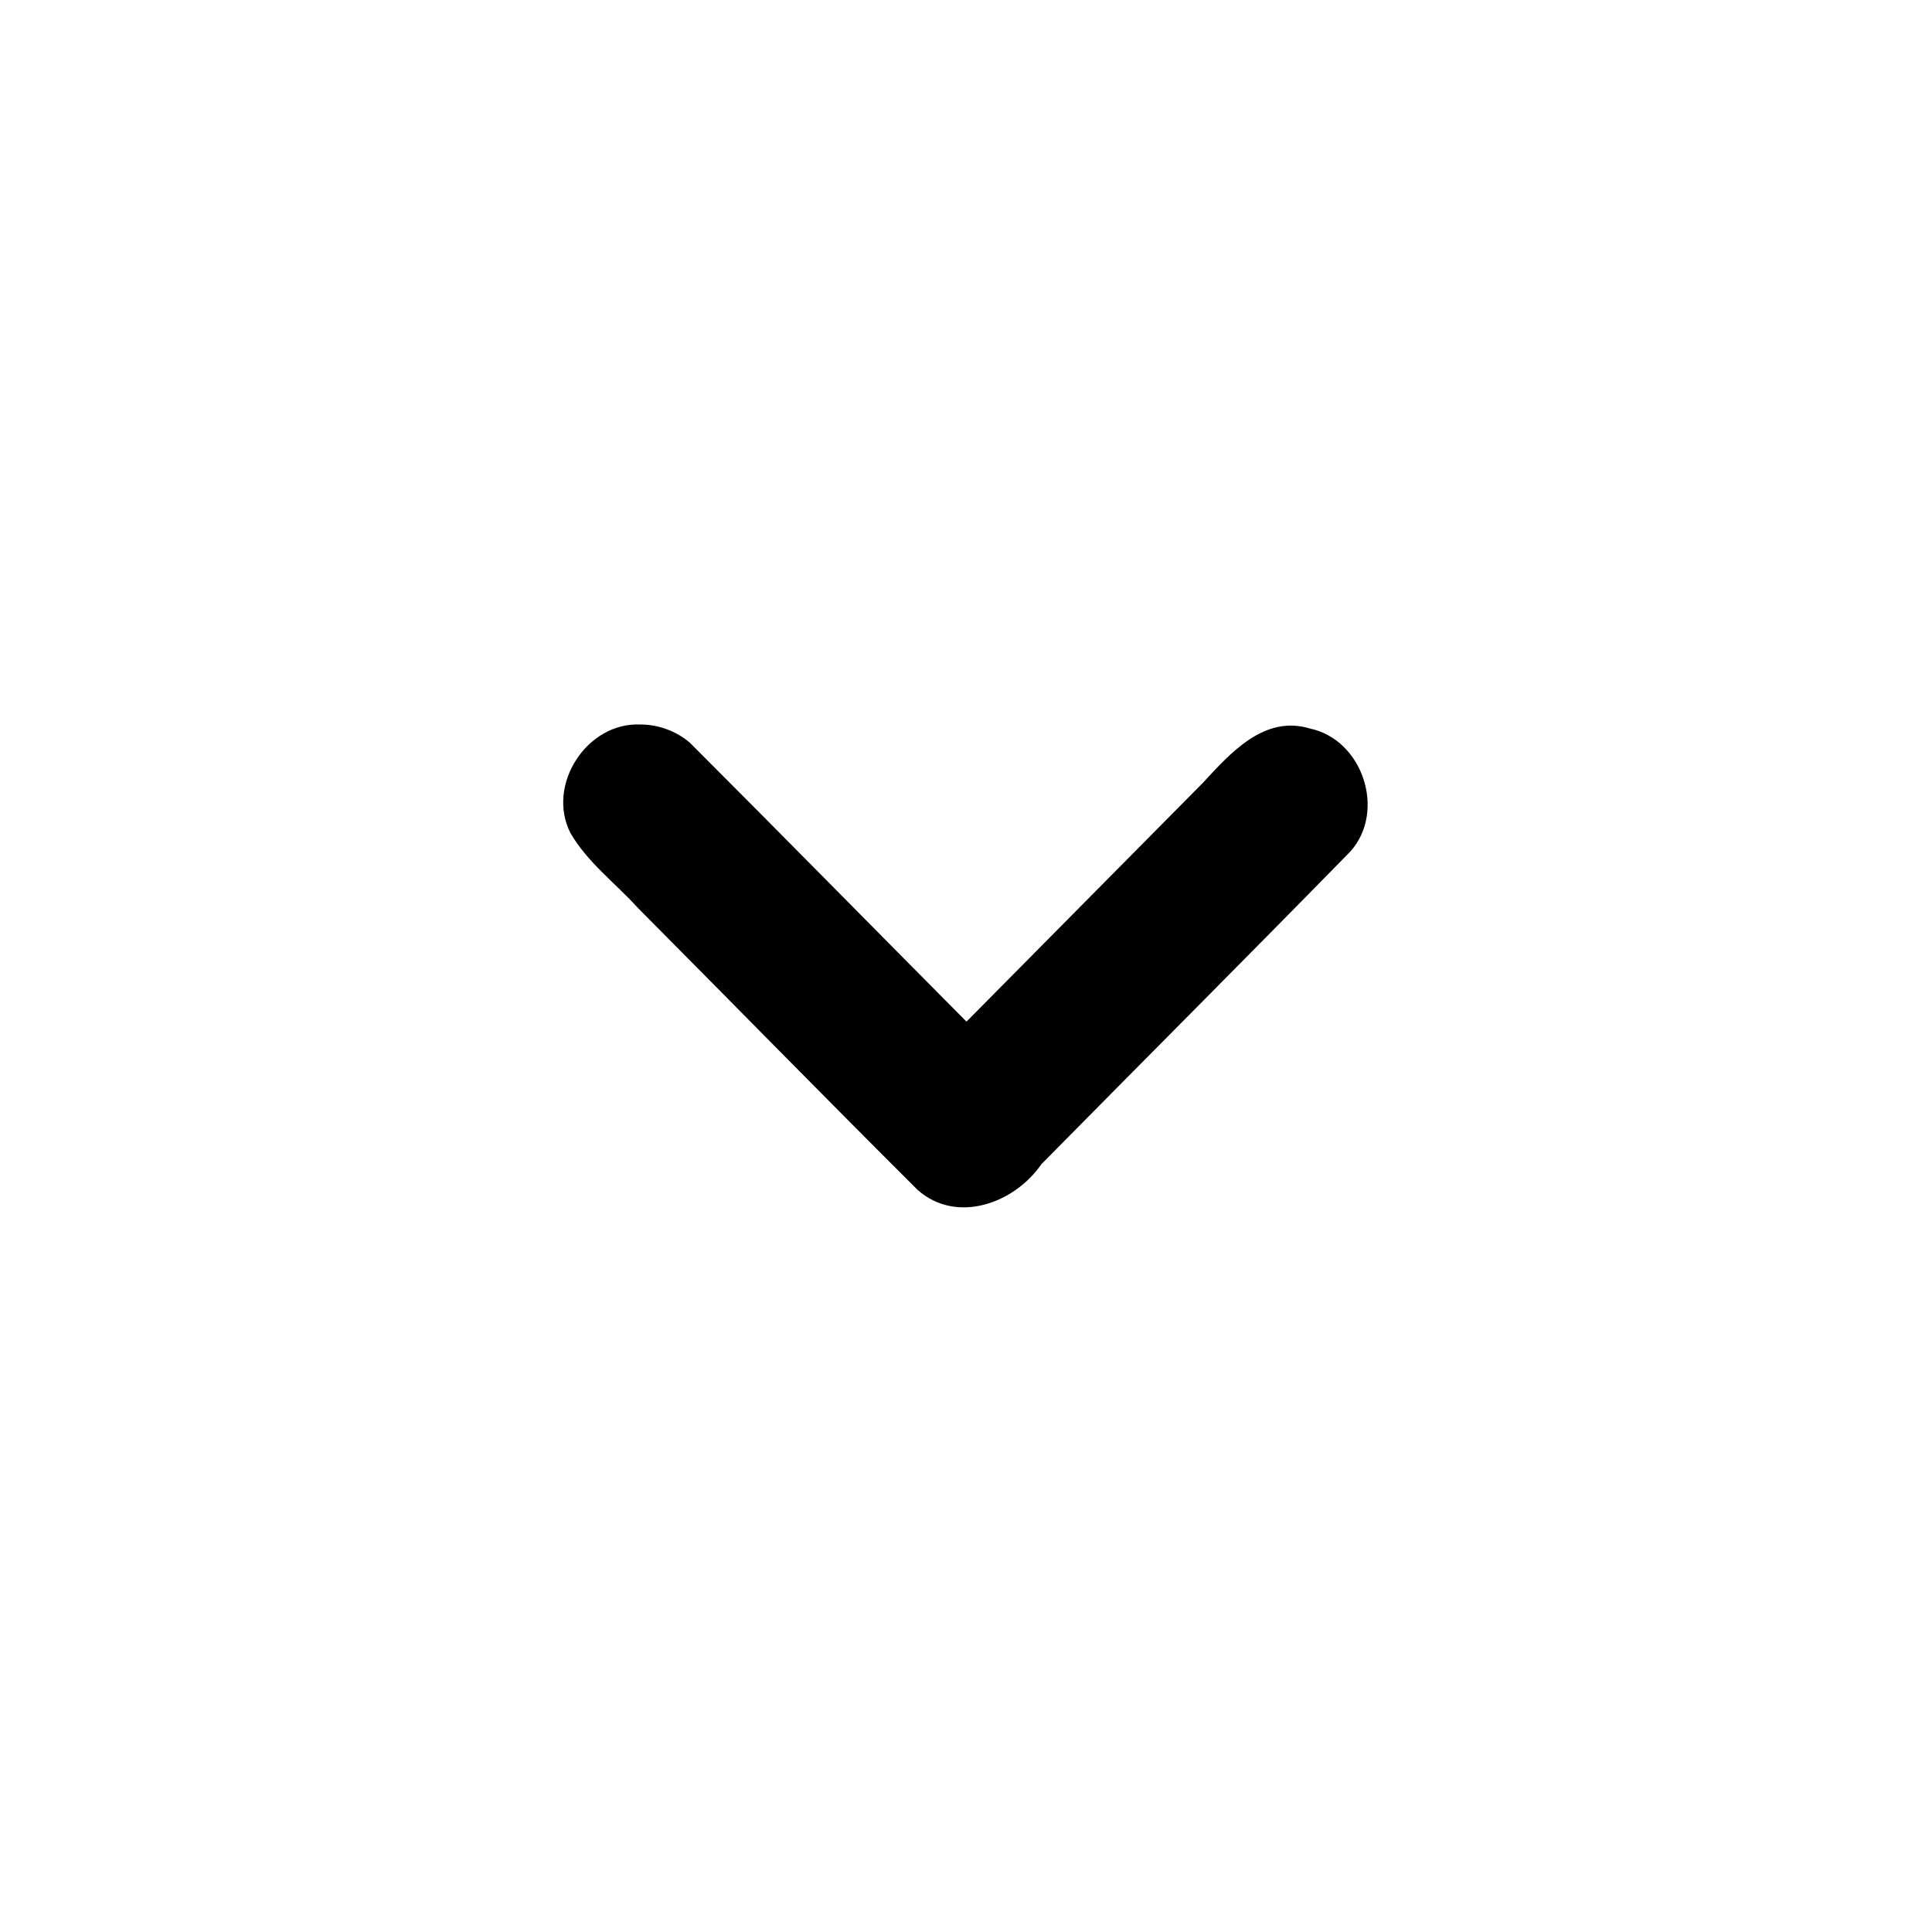
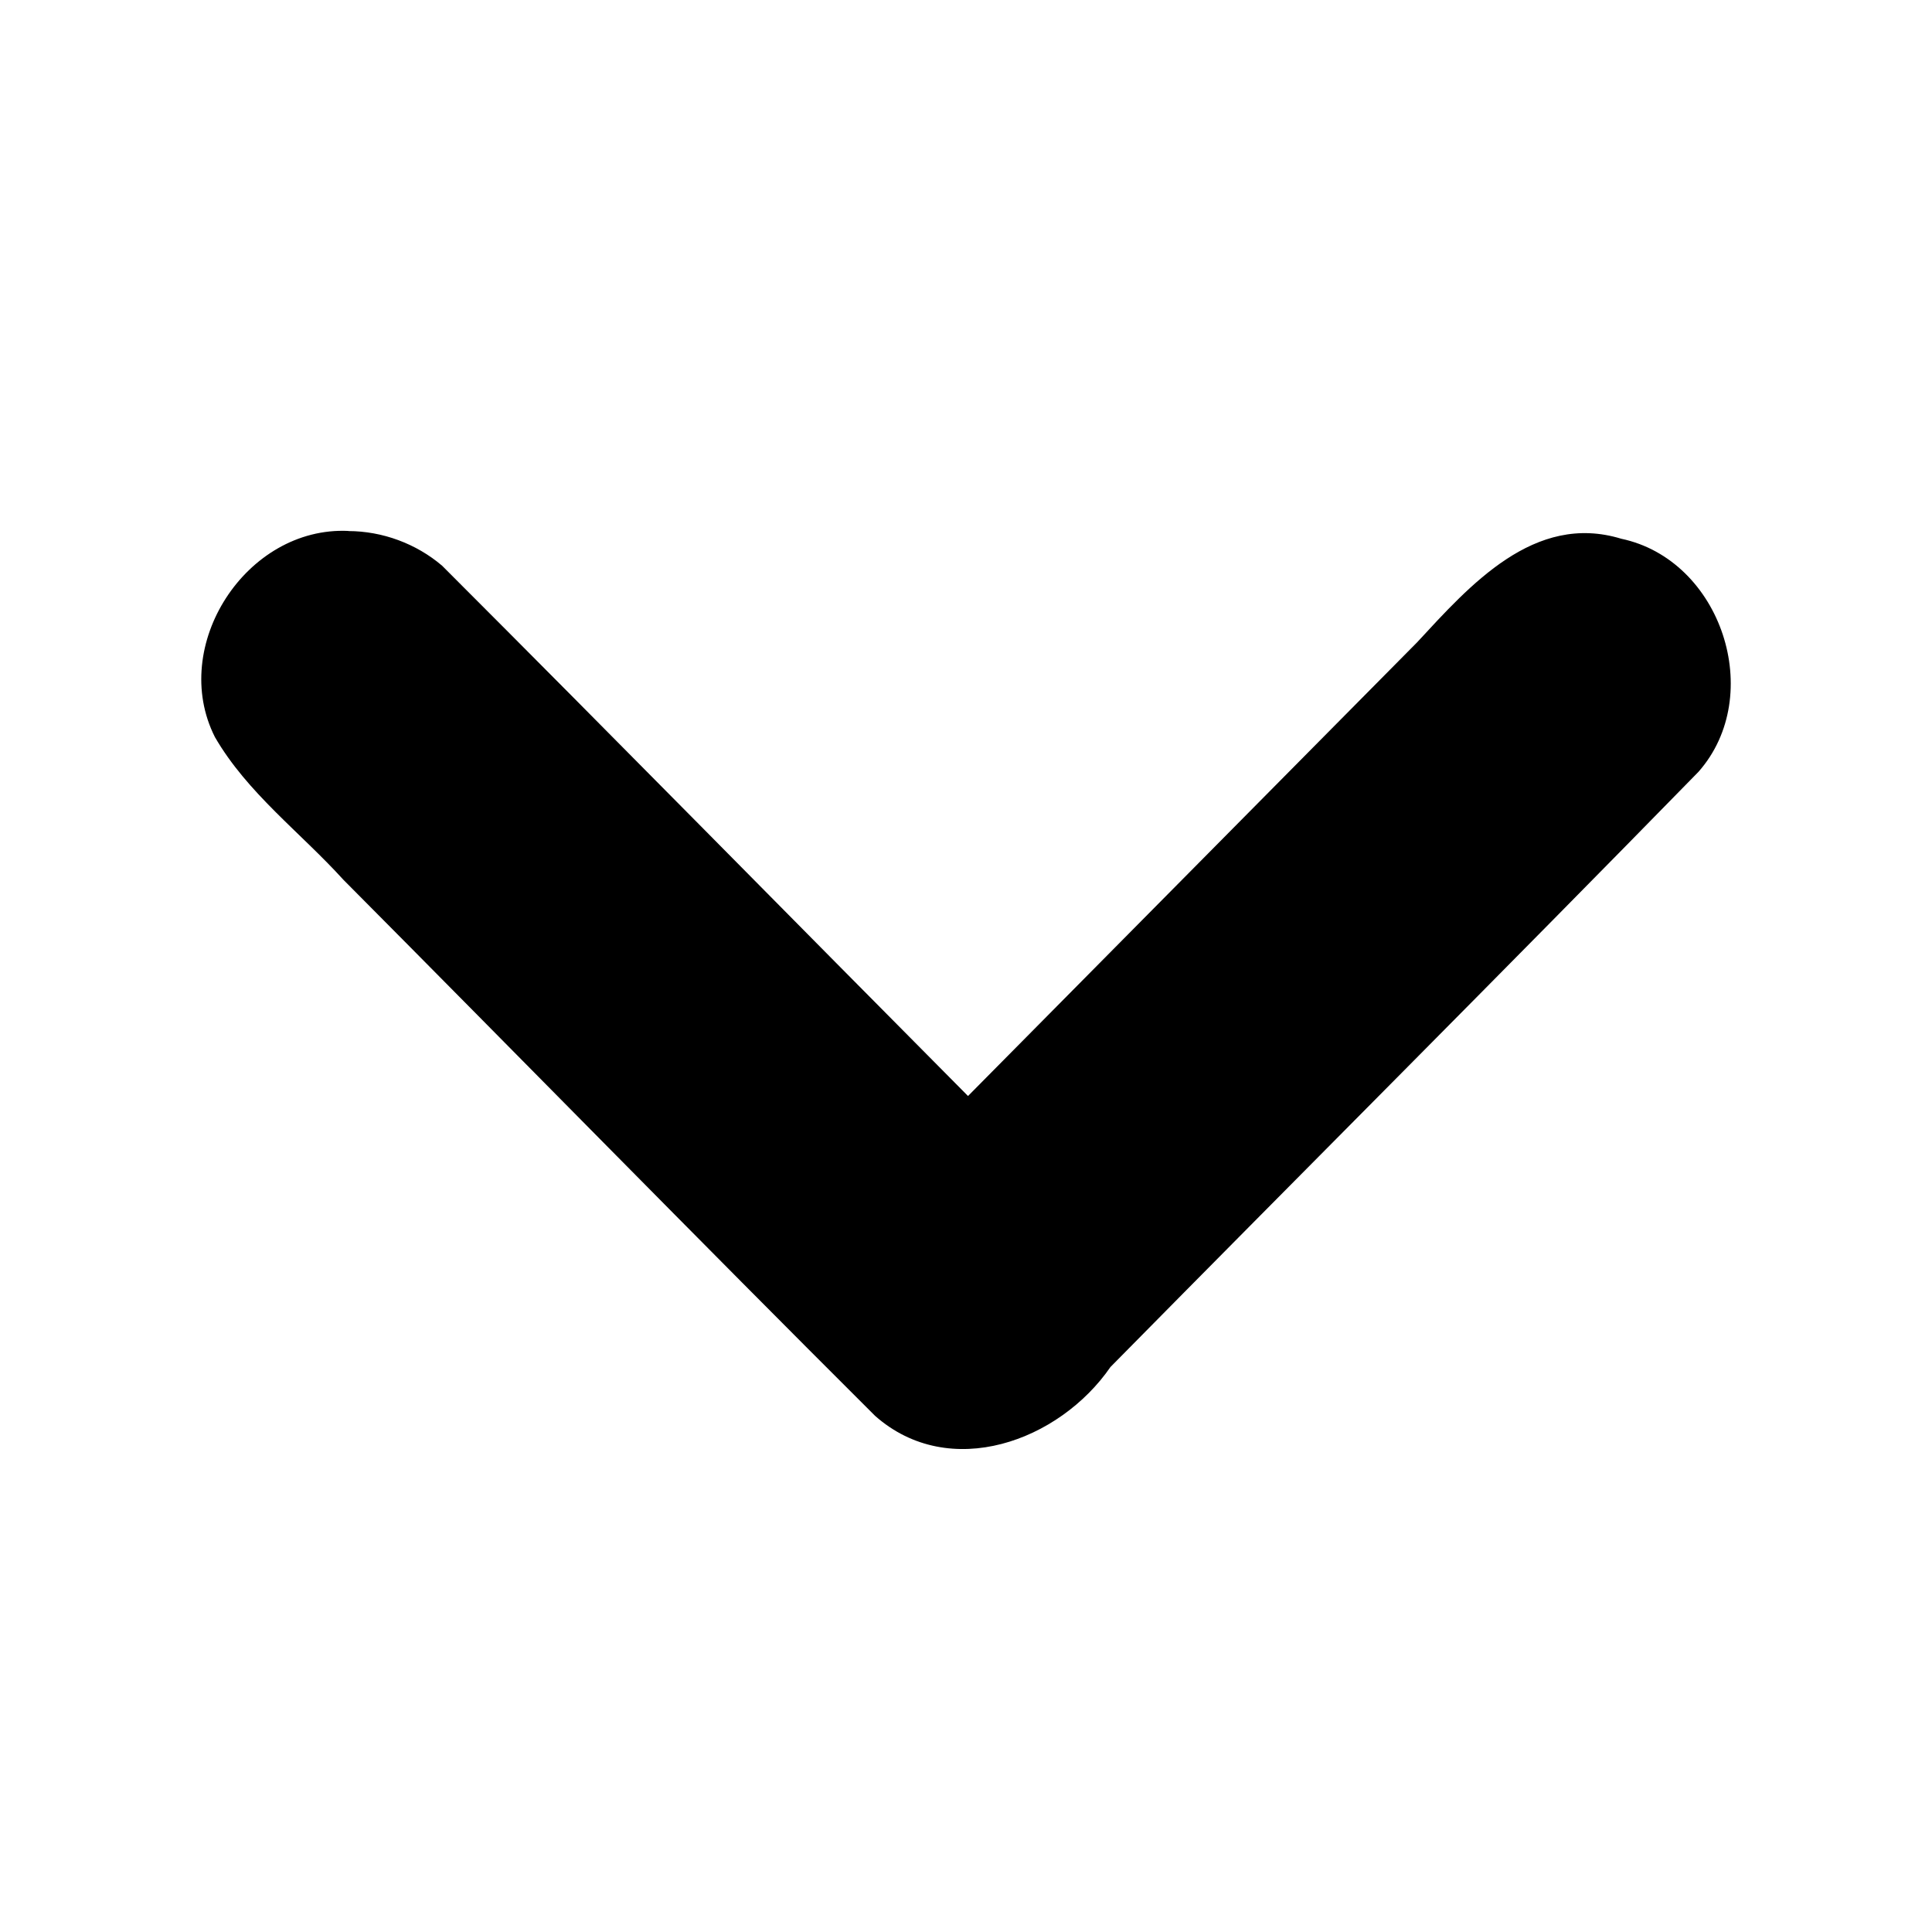
<svg xmlns="http://www.w3.org/2000/svg" height="48" width="48" version="1.1" viewBox="0 0 48 48">
-   <path style="color-rendering:auto;text-decoration-color:#000000;color:#000000;shape-rendering:auto;solid-color:#000000;text-decoration-line:none;fill:#000000;mix-blend-mode:normal;block-progression:tb;text-indent:0;image-rendering:auto;white-space:normal;text-decoration-style:solid;isolation:auto;text-transform:none" d="m15.914 18c-1.335-0.062-2.346 1.501-1.743 2.694 0.421 0.729 1.117 1.245 1.678 1.864 2.319 2.333 4.62 4.685 6.95 7.006 0.973 0.859 2.406 0.33 3.074-0.64 2.559-2.595 5.137-5.172 7.684-7.777 0.884-1.002 0.298-2.77-1.009-3.046-1.137-0.348-1.981 0.611-2.667 1.353-1.956 1.976-3.913 3.952-5.869 5.928-2.292-2.307-4.572-4.629-6.872-6.929-0.338-0.289-0.78-0.452-1.226-0.453z" />
+   <path style="color-rendering:auto;text-decoration-color:#000000;color:#000000;isolation:auto;mix-blend-mode:normal;shape-rendering:auto;solid-color:#000000;block-progression:tb;text-decoration-line:none;image-rendering:auto;white-space:normal;text-indent:0;text-transform:none;text-decoration-style:solid;fill:#000000" d="m8.654 13.191c-2.538-0.117-4.461 2.855-3.314 5.122 0.801 1.385 2.123 2.367 3.191 3.544 4.409 4.436 8.784 8.907 13.213 13.322 1.85 1.632 4.574 0.628 5.845-1.216 4.865-4.934 9.767-9.833 14.609-14.787 1.681-1.905 0.567-5.266-1.918-5.791-2.162-0.661-3.766 1.162-5.072 2.573-3.719 3.758-7.44 7.514-11.158 11.272-4.358-4.387-8.693-8.802-13.066-13.175-0.643-0.549-1.483-0.859-2.331-0.861z" />
</svg>
